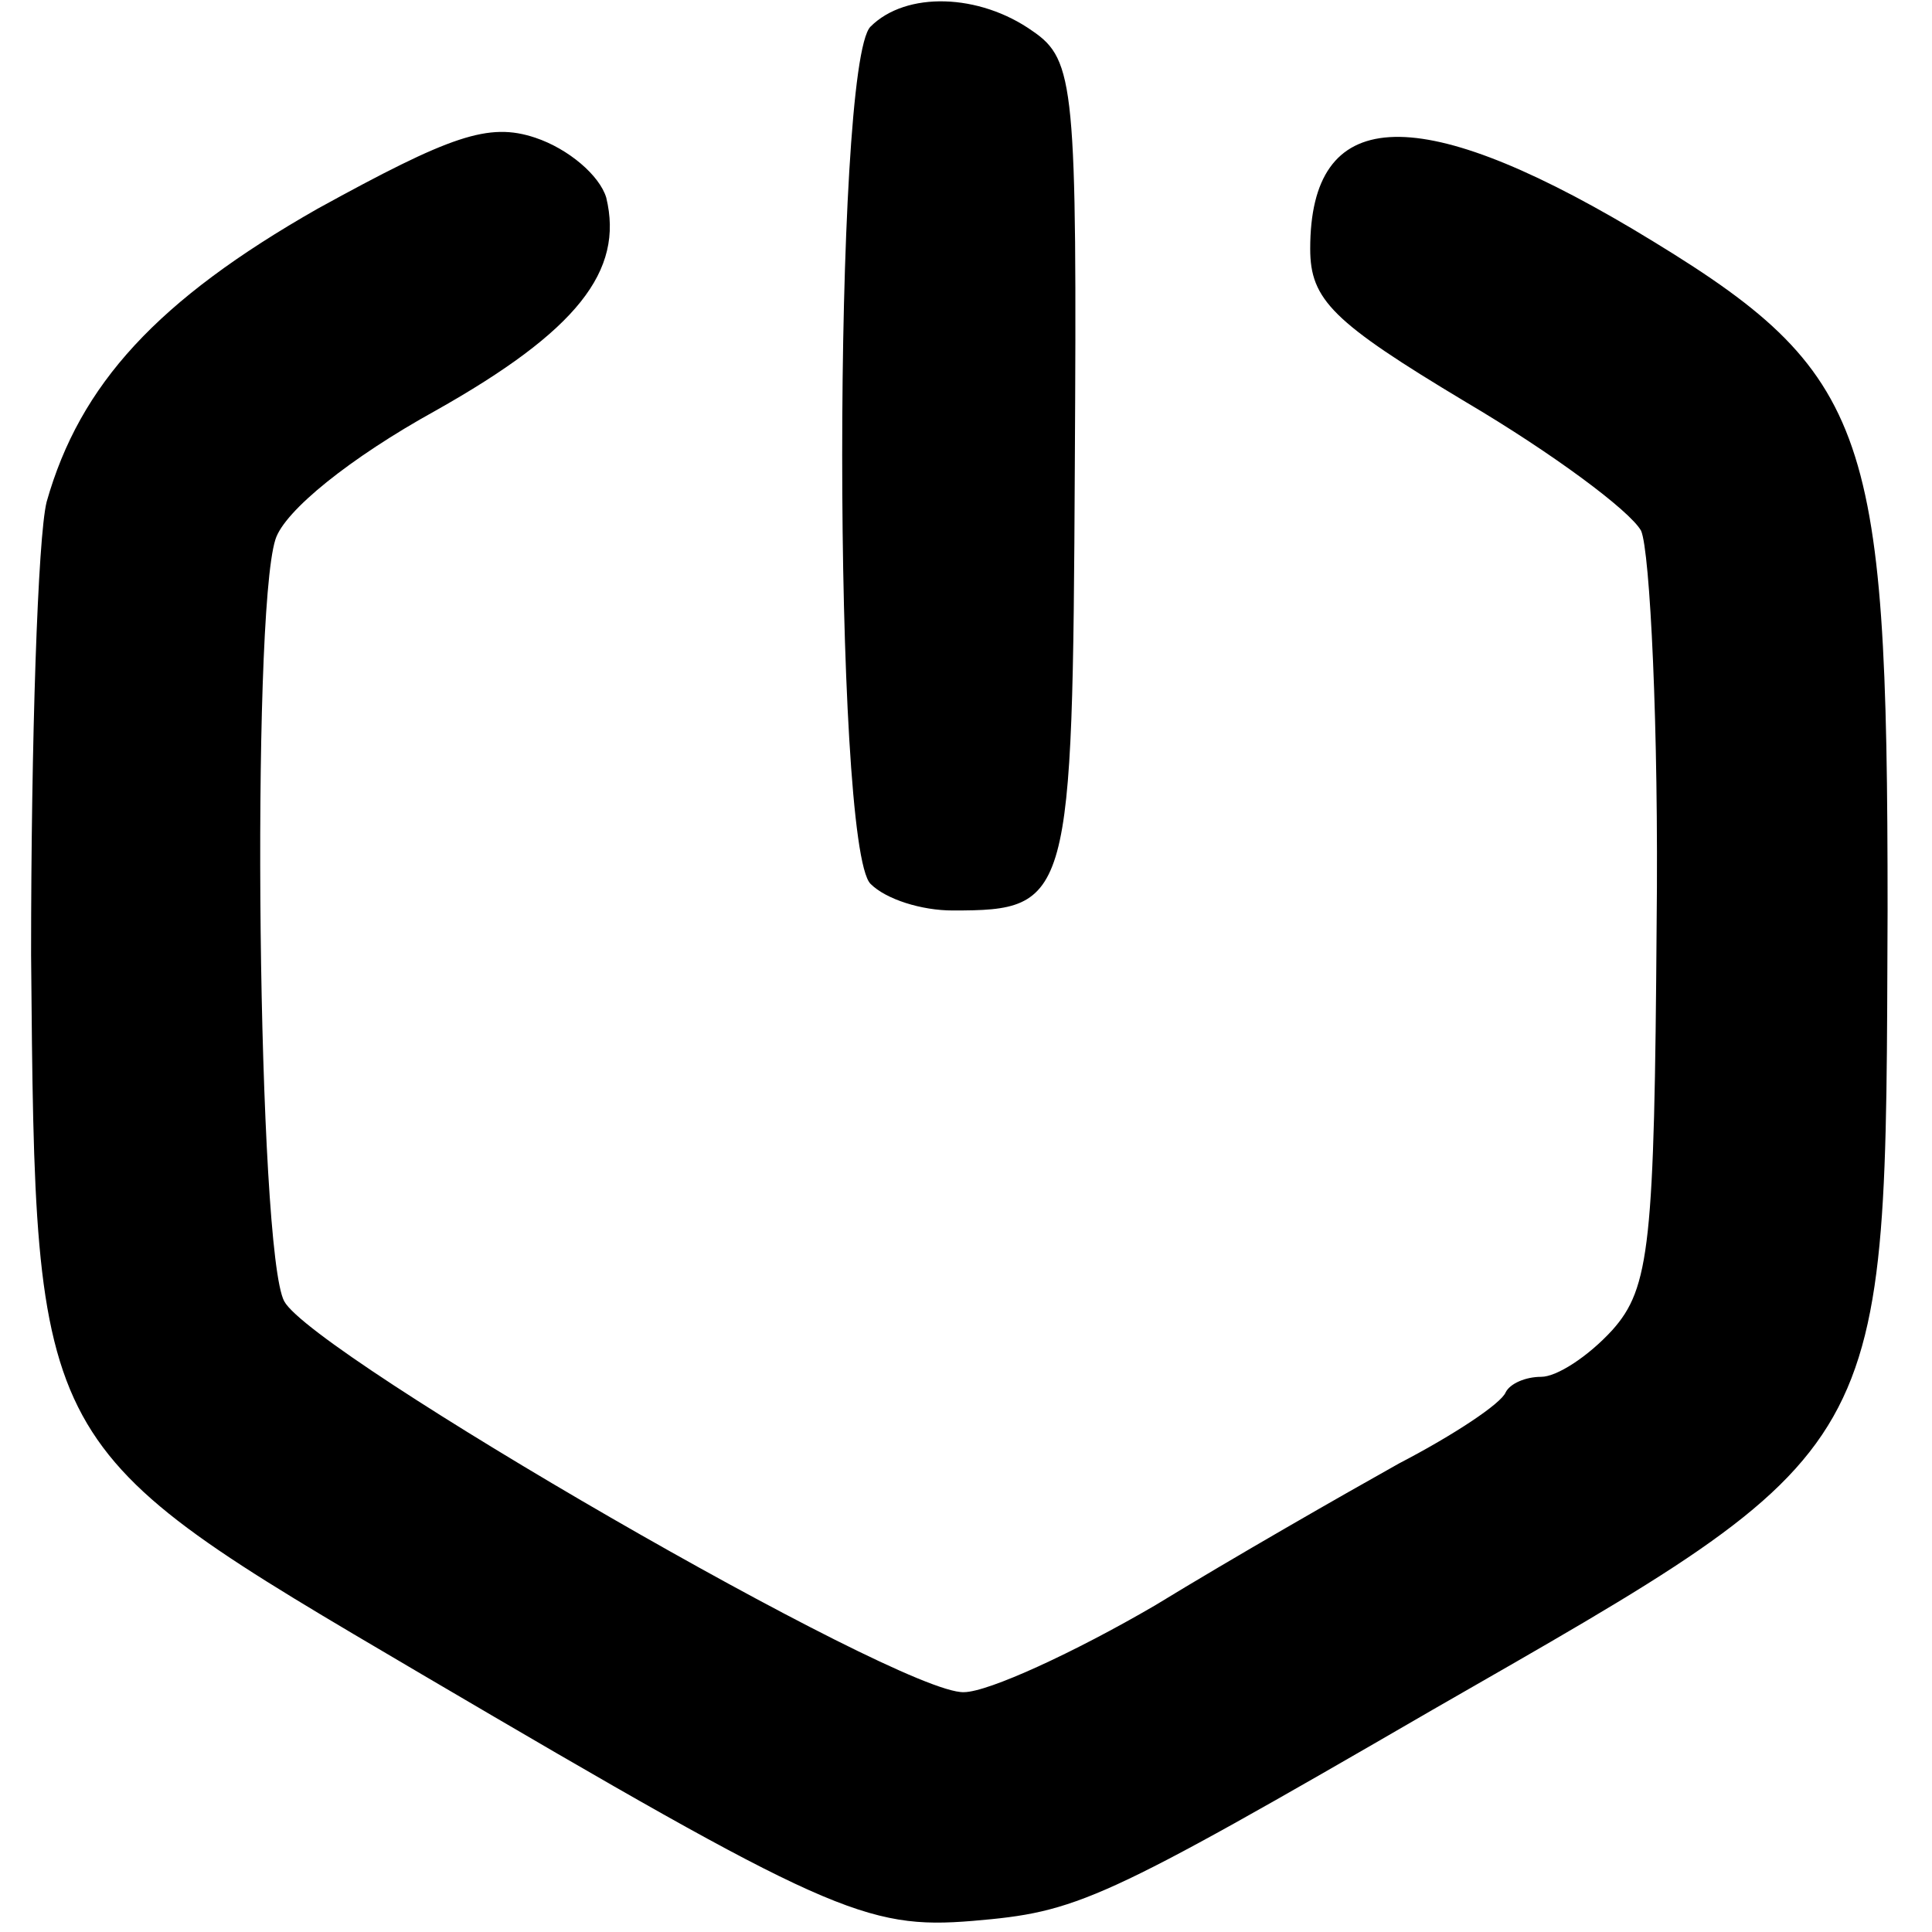
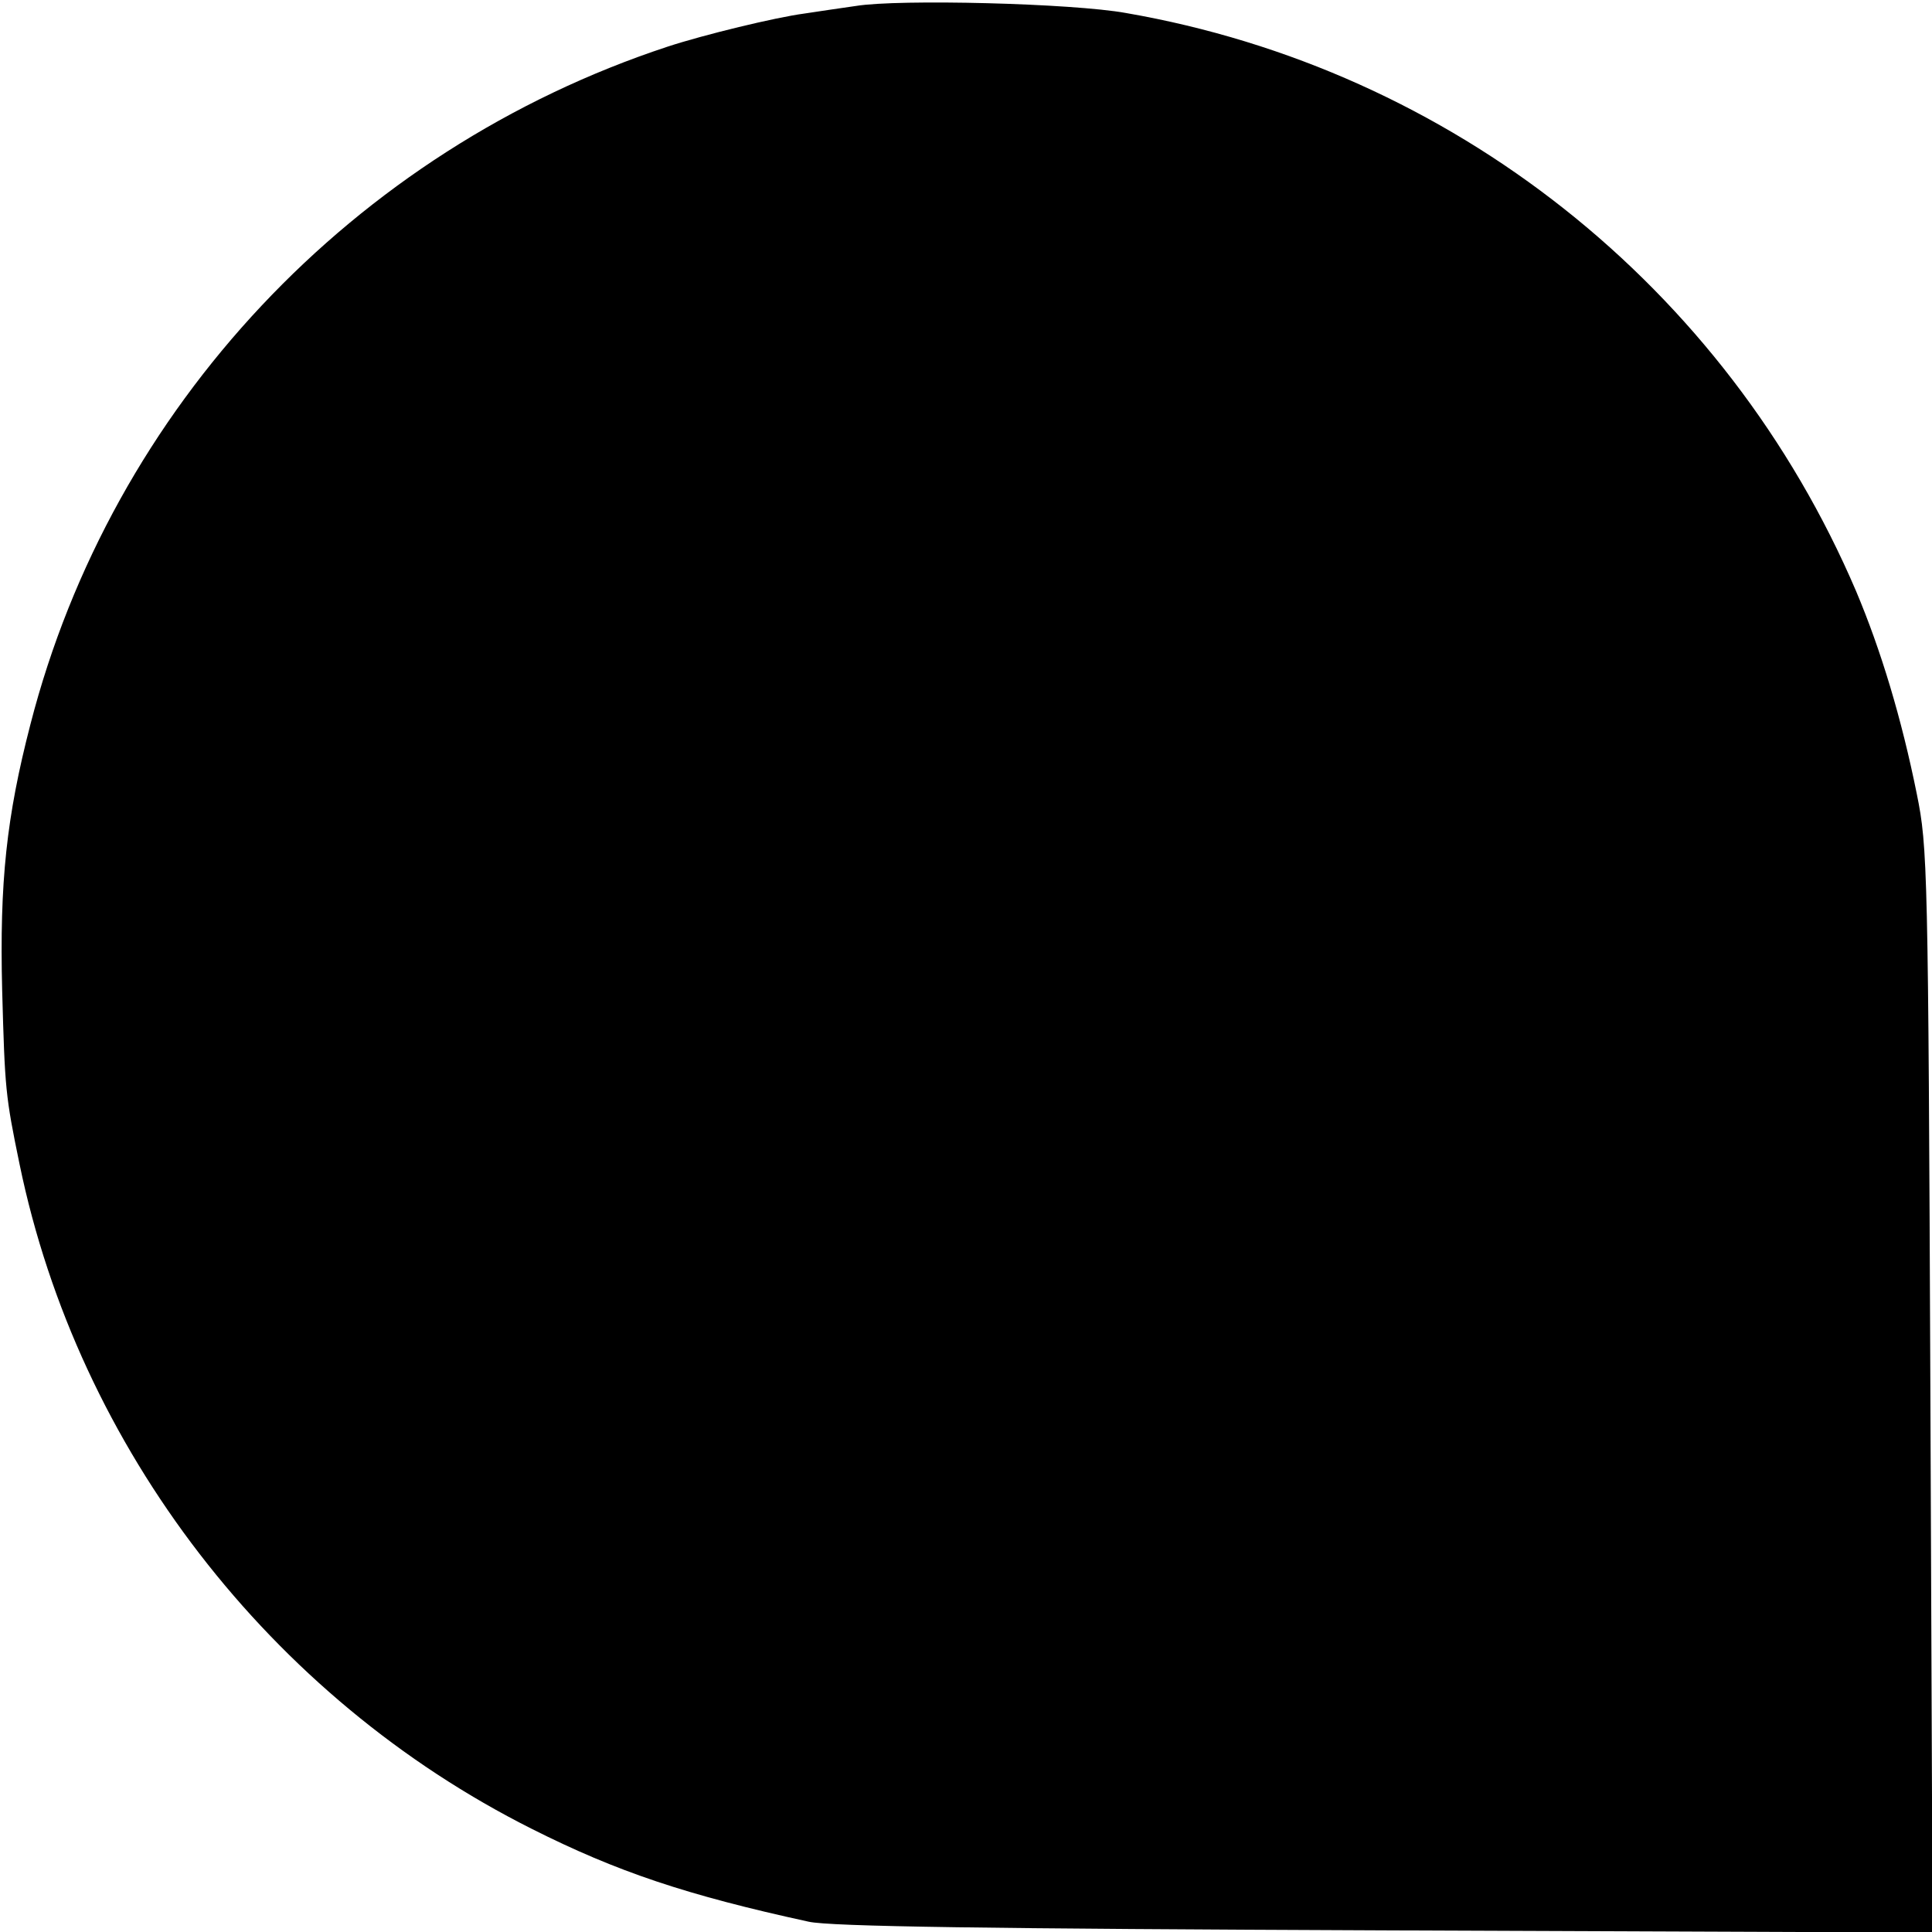
- <svg xmlns="http://www.w3.org/2000/svg" version="1.0" width="87pt" height="87pt" viewBox="0 0 87 87" preserveAspectRatio="xMidYMid meet">
-   <g transform="translate(0,87) scale(0.1,-0.1)" fill="#000000" stroke="none">
-     <path d="M392 858 c-17 -17 -17 -369 0 -386 7 -7 23 -12 37 -12 53 0 54 4 55 200 1 171 0 183 -19 196 -24 17 -57 18 -73 2z" />
-     <path d="M143 776 c-72 -41 -107 -79 -122 -132 -4 -16 -7 -108 -7 -204 2 -224 1 -221 176 -324 182 -107 200 -115 248 -111 47 4 57 8 207 95 209 120 204 112 205 360 0 221 -8 243 -115 307 -98 58 -145 55 -145 -9 0 -23 10 -33 70 -69 39 -23 74 -49 79 -58 4 -9 8 -89 7 -177 -1 -144 -3 -164 -20 -183 -11 -12 -25 -21 -32 -21 -7 0 -14 -3 -16 -7 -2 -5 -23 -19 -48 -32 -25 -14 -74 -42 -110 -64 -36 -21 -75 -39 -86 -39 -29 -1 -293 152 -306 176 -12 22 -15 308 -4 343 4 13 34 37 72 58 64 36 85 63 77 96 -3 10 -17 22 -32 27 -21 7 -38 1 -98 -32z" />
+ <svg xmlns="http://www.w3.org/2000/svg" version="1.0" width="356pt" height="356pt" viewBox="0 0 356 356" preserveAspectRatio="xMidYMid meet">
+   <g transform="translate(0,356) scale(0.1,-0.1)" fill="#000000" stroke="none">
+     <path d="M1577 3549 c-27 -4 -70 -10 -95 -14 -53 -7 -185 -39 -252 -61 -579 -191 -1024 -665 -1174 -1249 -44 -170 -57 -290 -52 -490 5 -182 6 -194 32 -320 108 -524 462 -983 944 -1225 157 -79 285 -122 510 -171 40 -9 332 -13 1063 -16 l1008 -4 -4 998 c-4 962 -5 1002 -25 1100 -28 139 -66 265 -112 374 -240 561 -745 961 -1345 1065 -99 18 -419 26 -498 13z" />
  </g>
</svg>
